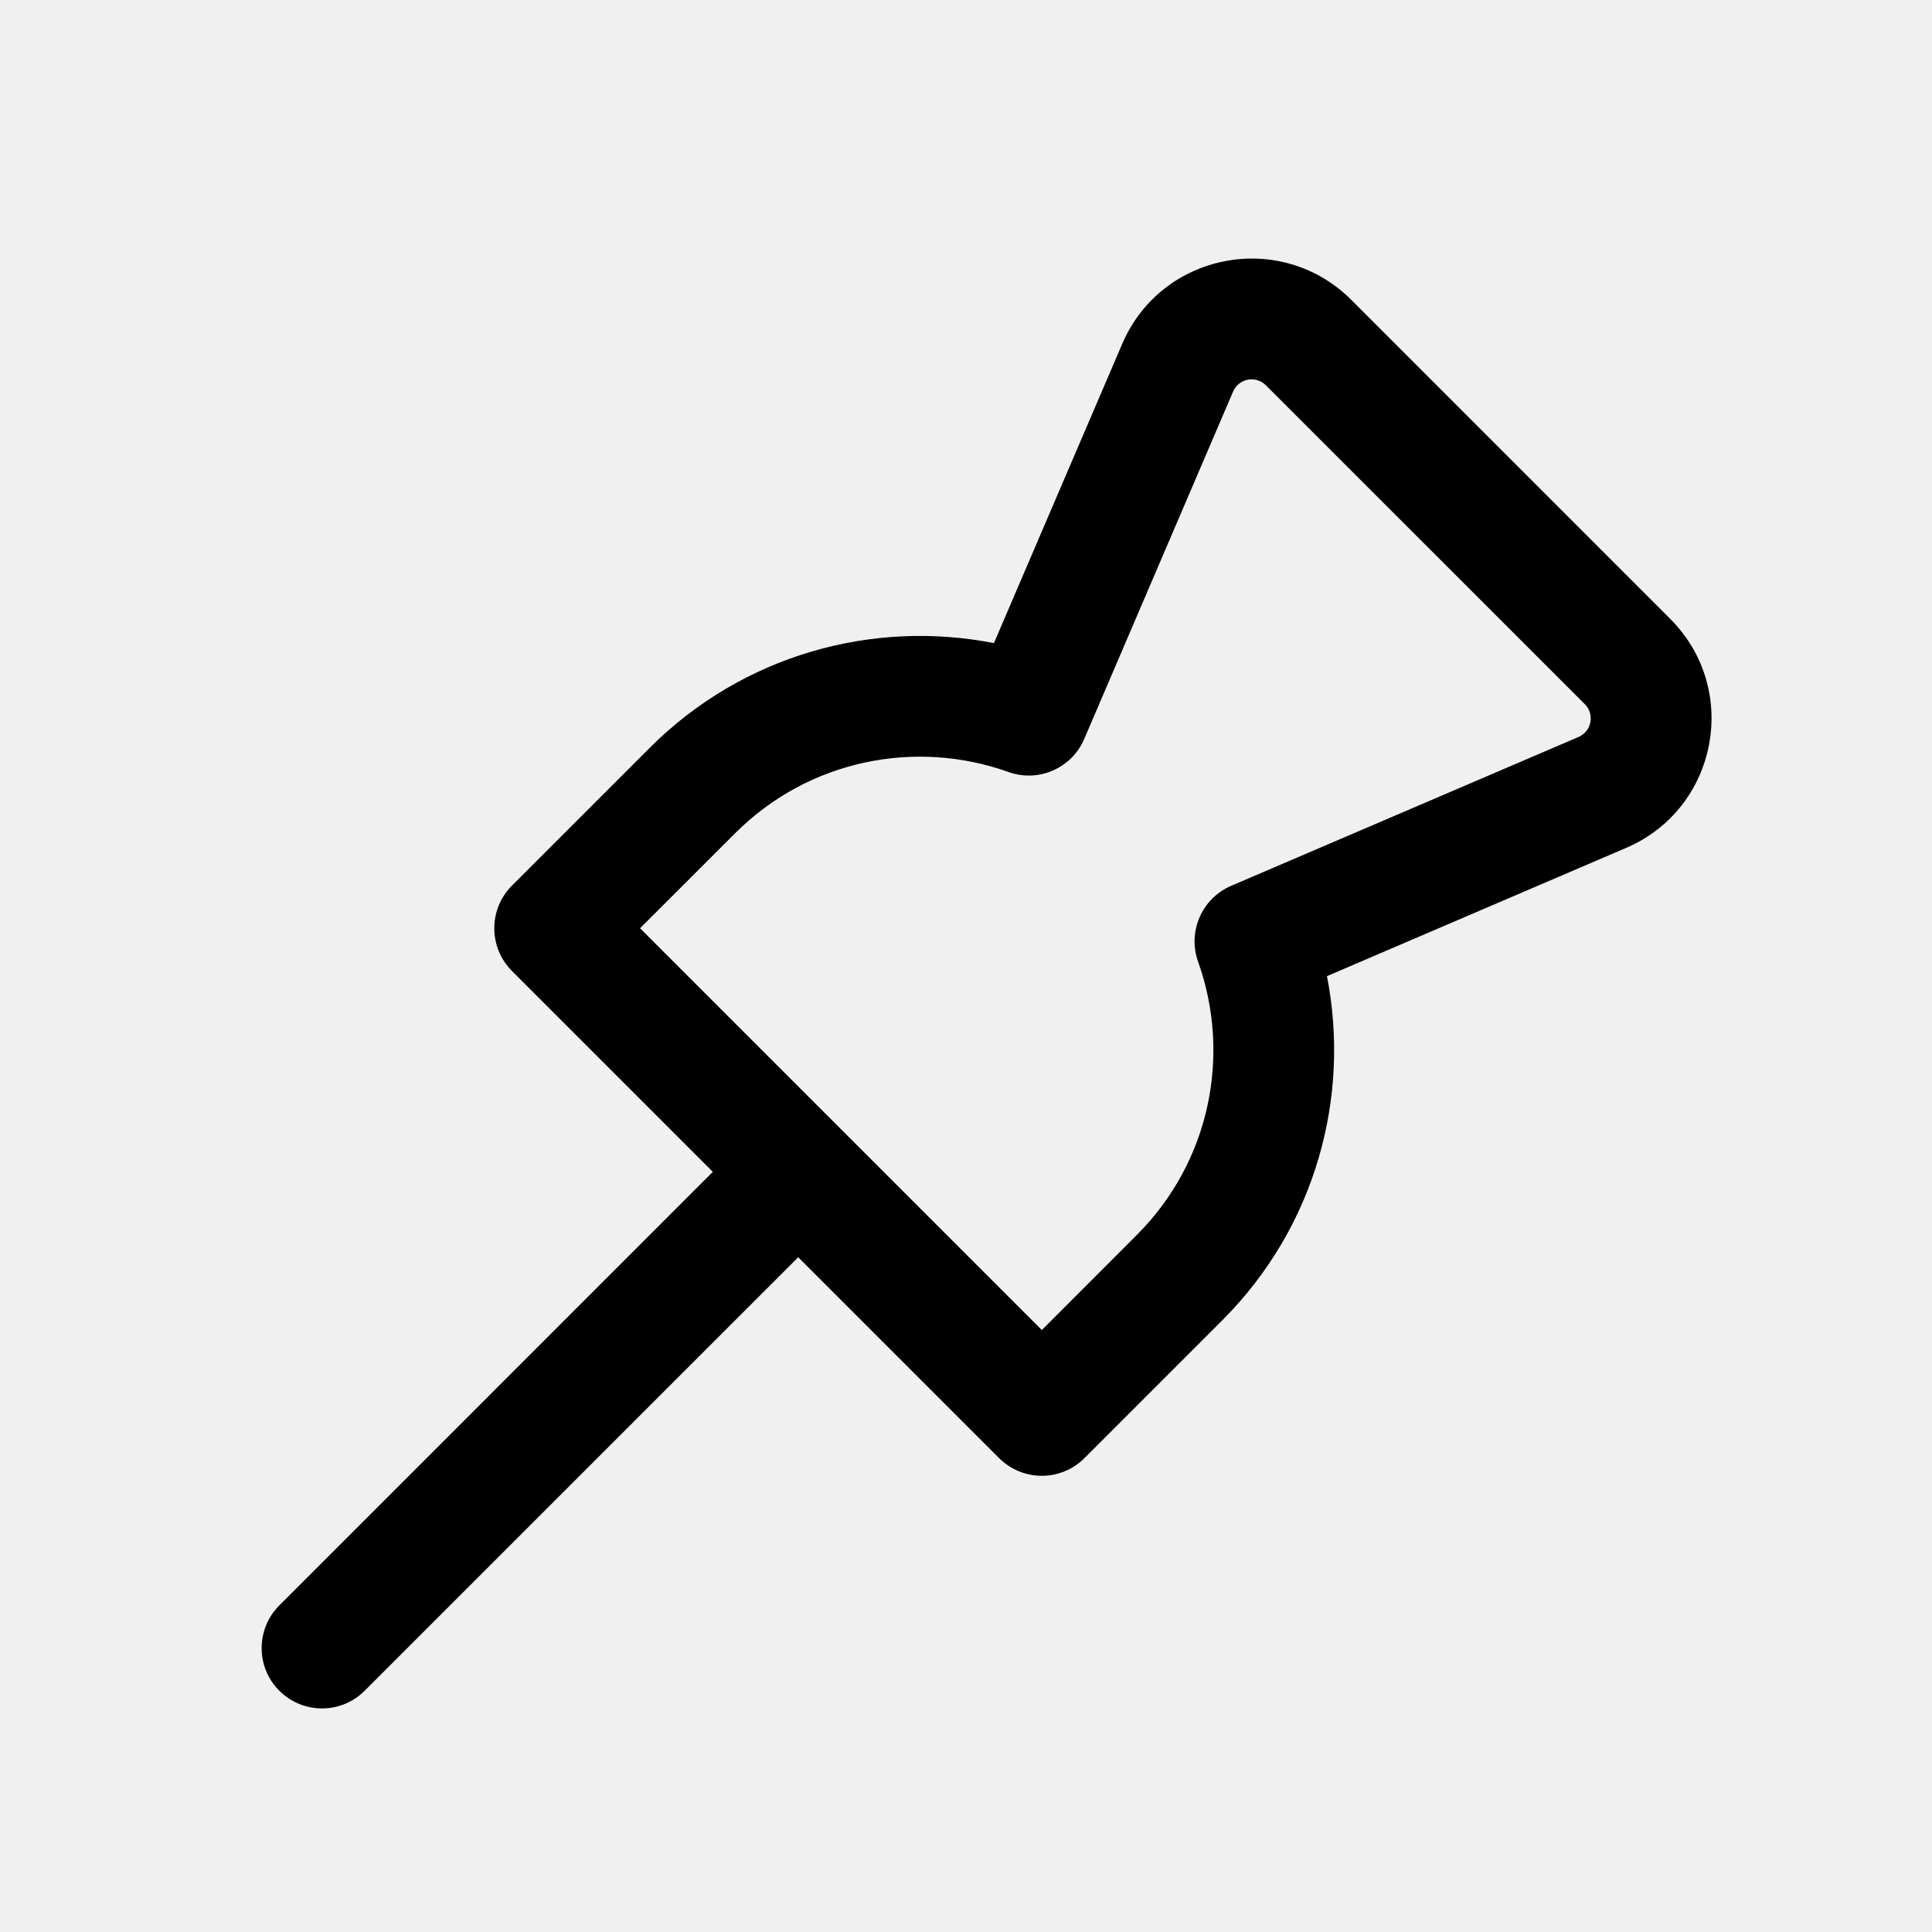
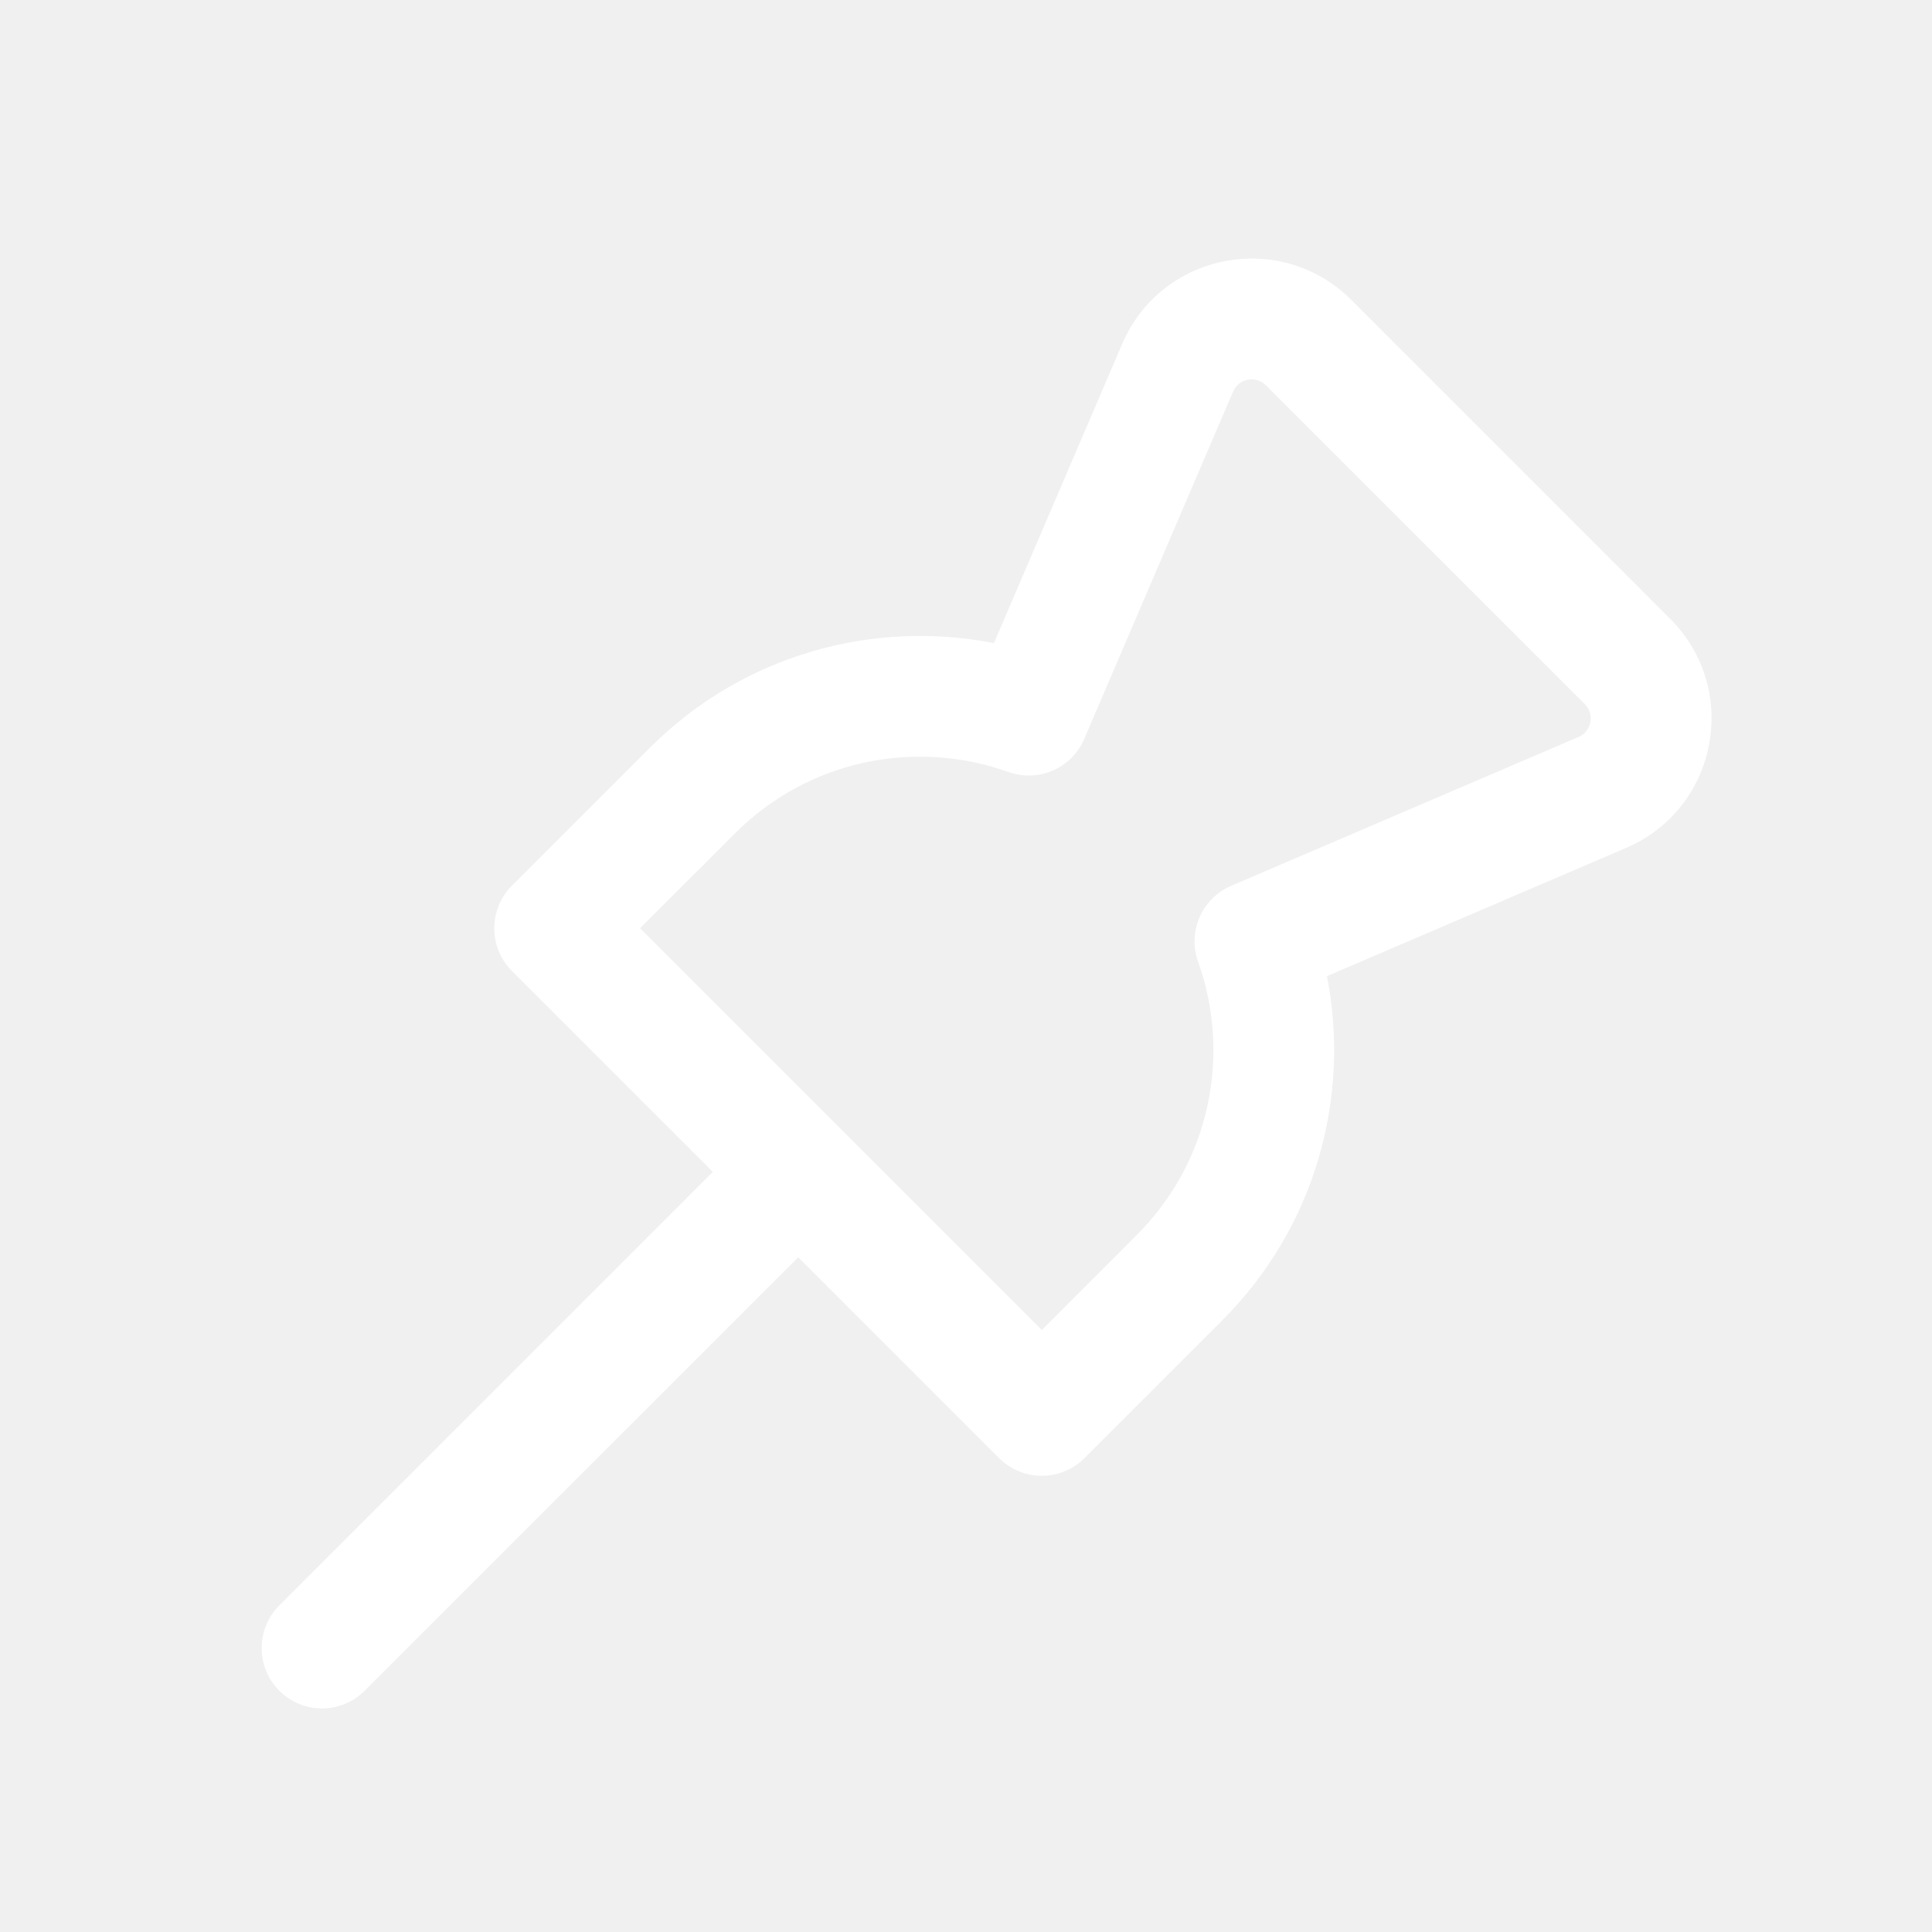
<svg xmlns="http://www.w3.org/2000/svg" width="24" height="24" viewBox="0 0 24 24" fill="none">
-   <path fill-rule="evenodd" clip-rule="evenodd" d="M16.786 3.725C15.91 2.85 14.427 3.135 13.94 4.273L12.347 7.989C10.848 7.695 9.233 8.128 8.07 9.291L6.36 11.001C6.067 11.294 6.067 11.769 6.36 12.062L8.855 14.557L3.47 19.943C3.177 20.236 3.177 20.711 3.47 21.003C3.763 21.296 4.237 21.296 4.53 21.003L9.916 15.618L12.411 18.113C12.552 18.254 12.743 18.333 12.942 18.333C13.14 18.333 13.331 18.254 13.472 18.113L15.182 16.403C16.345 15.24 16.778 13.625 16.484 12.126L20.2 10.533C21.338 10.046 21.624 8.563 20.748 7.688L16.786 3.725ZM15.318 4.864C15.388 4.701 15.6 4.661 15.725 4.786L19.688 8.748C19.812 8.873 19.772 9.085 19.609 9.155L15.294 11.004C14.93 11.16 14.75 11.573 14.883 11.946C15.294 13.095 15.039 14.425 14.121 15.342L12.942 16.522L7.951 11.531L9.131 10.352C10.048 9.434 11.379 9.179 12.527 9.59C12.9 9.724 13.313 9.544 13.469 9.179L15.318 4.864Z" fill="black" />
+   <path fill-rule="evenodd" clip-rule="evenodd" d="M16.786 3.725C15.91 2.85 14.427 3.135 13.94 4.273L12.347 7.989C10.848 7.695 9.233 8.128 8.07 9.291L6.36 11.001C6.067 11.294 6.067 11.769 6.36 12.062L8.855 14.557L3.47 19.943C3.177 20.236 3.177 20.711 3.47 21.003C3.763 21.296 4.237 21.296 4.53 21.003L9.916 15.618L12.411 18.113C12.552 18.254 12.743 18.333 12.942 18.333C13.14 18.333 13.331 18.254 13.472 18.113L15.182 16.403C16.345 15.24 16.778 13.625 16.484 12.126L20.2 10.533C21.338 10.046 21.624 8.563 20.748 7.688L16.786 3.725ZM15.318 4.864C15.388 4.701 15.6 4.661 15.725 4.786L19.688 8.748C19.812 8.873 19.772 9.085 19.609 9.155L15.294 11.004C14.93 11.16 14.75 11.573 14.883 11.946C15.294 13.095 15.039 14.425 14.121 15.342L12.942 16.522L7.951 11.531L9.131 10.352C10.048 9.434 11.379 9.179 12.527 9.59C12.9 9.724 13.313 9.544 13.469 9.179L15.318 4.864Z" fill="white" />
</svg>
